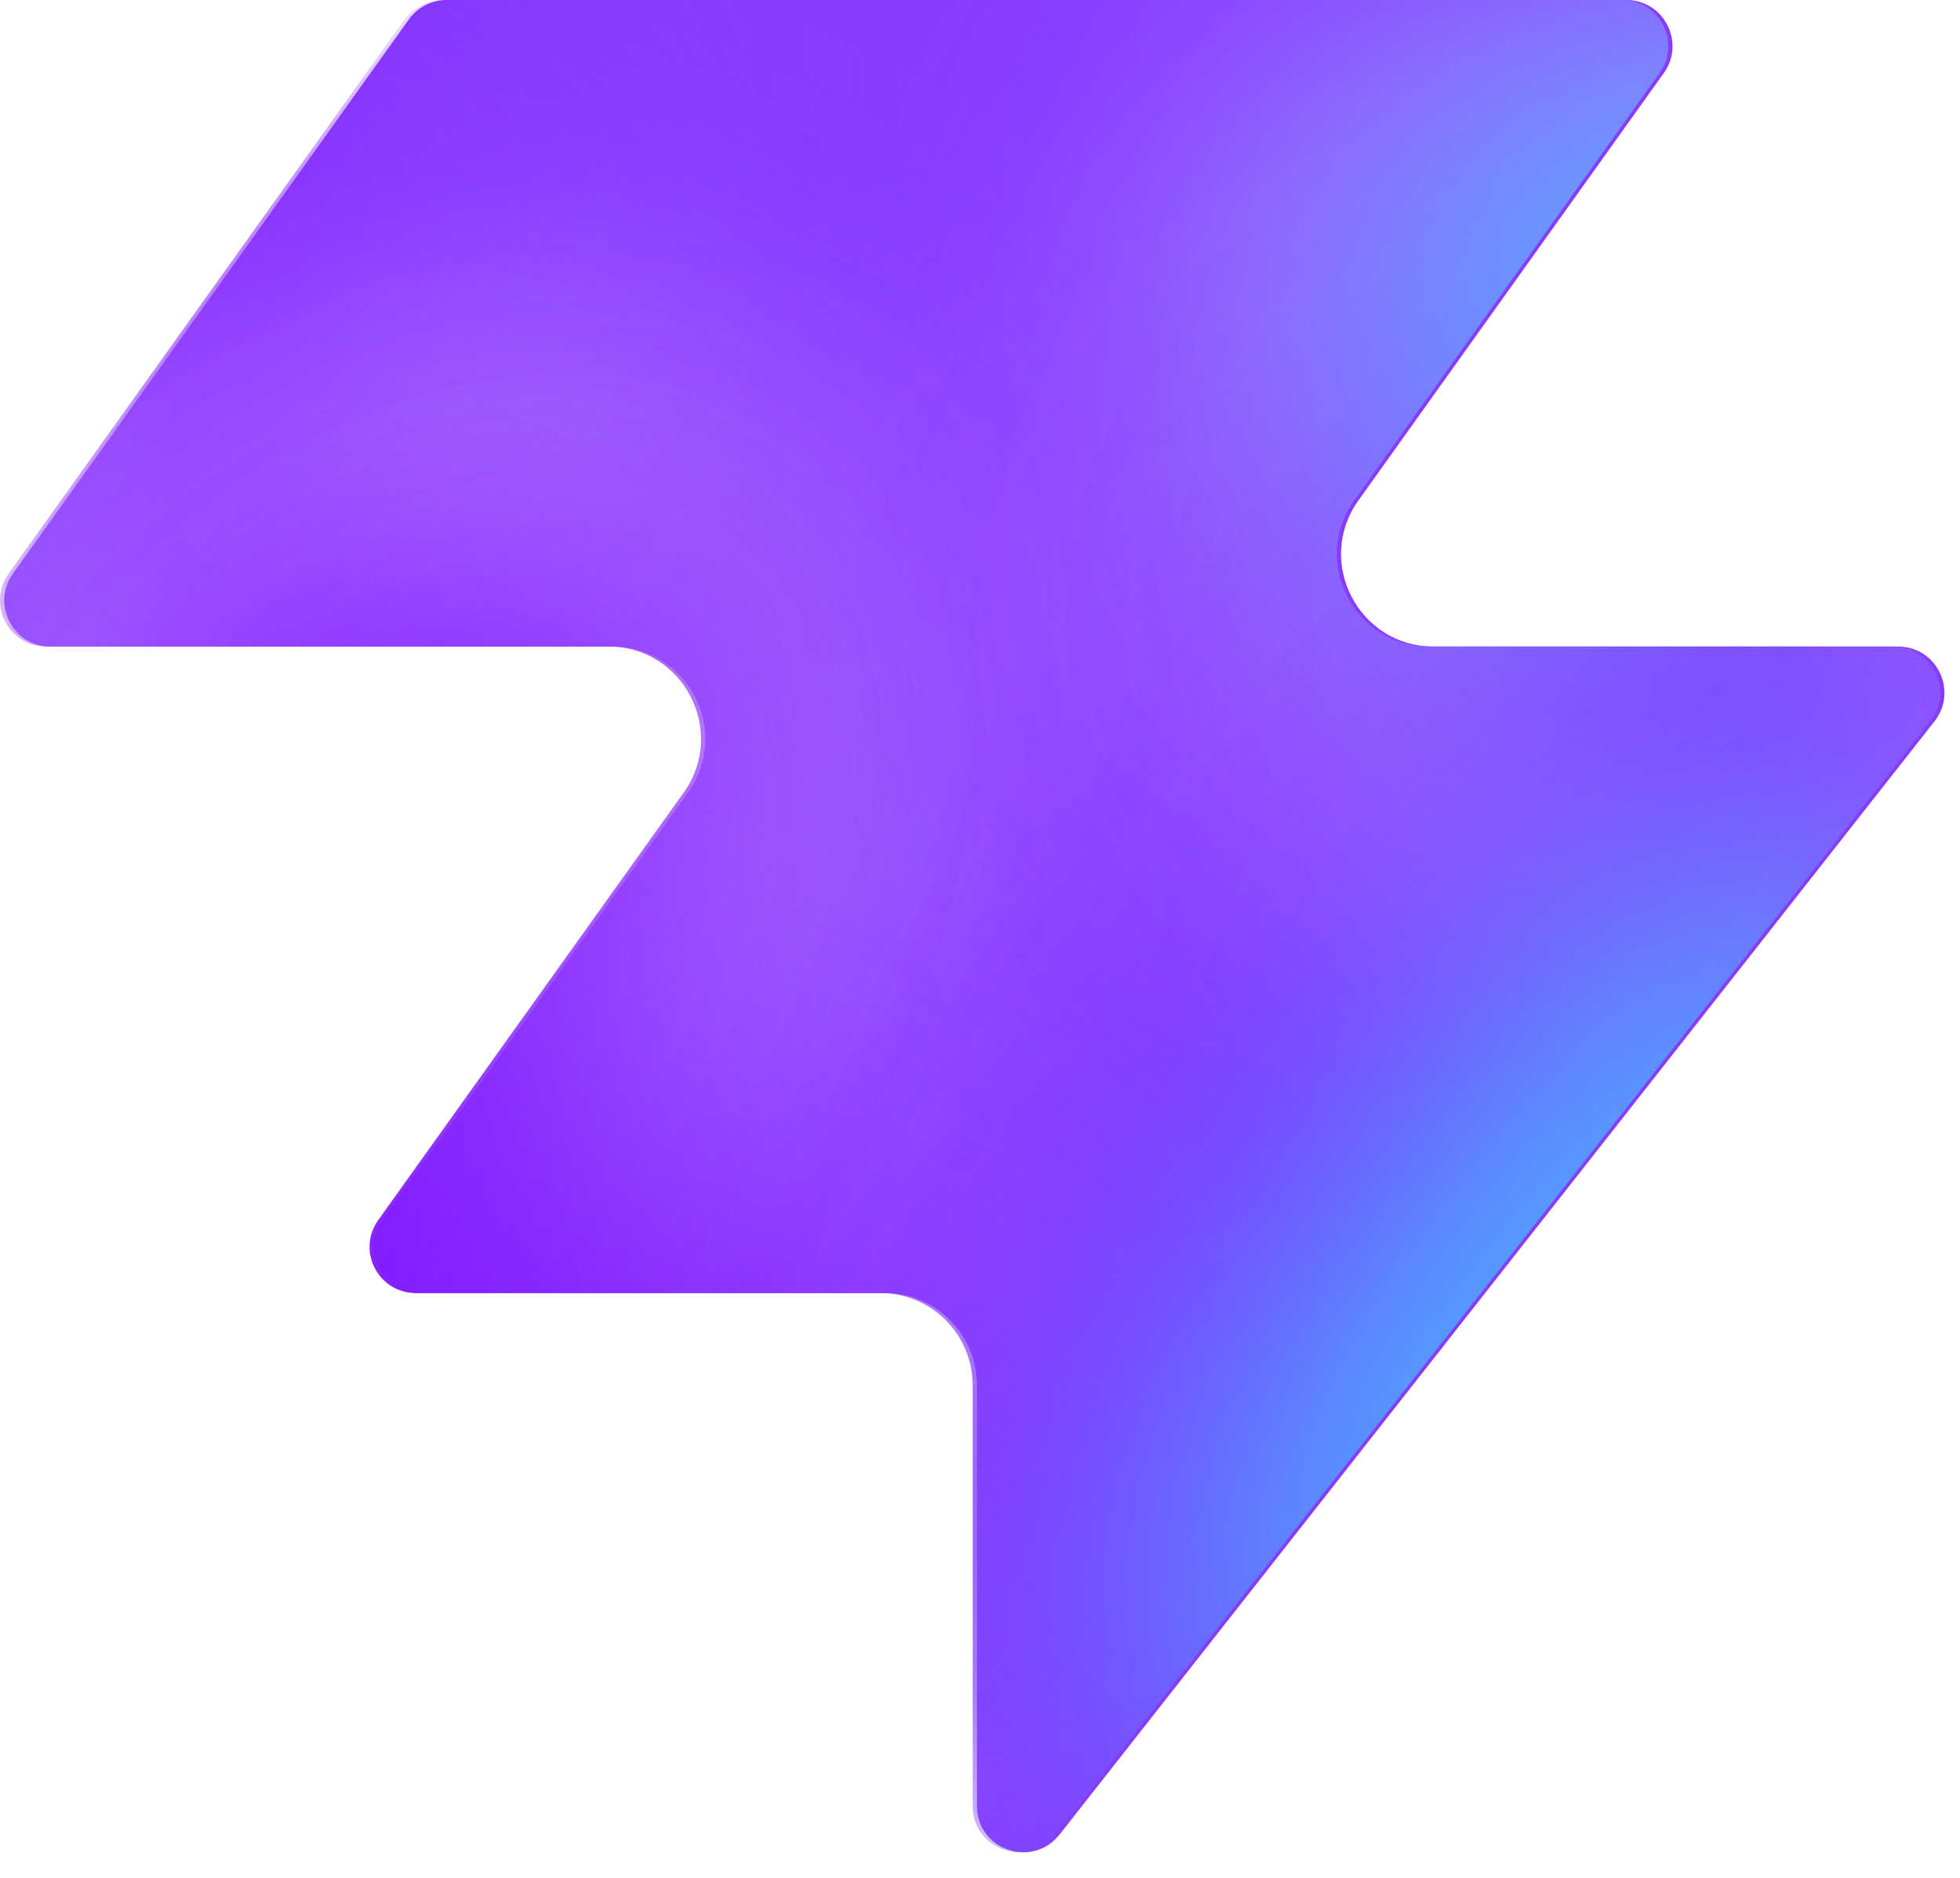
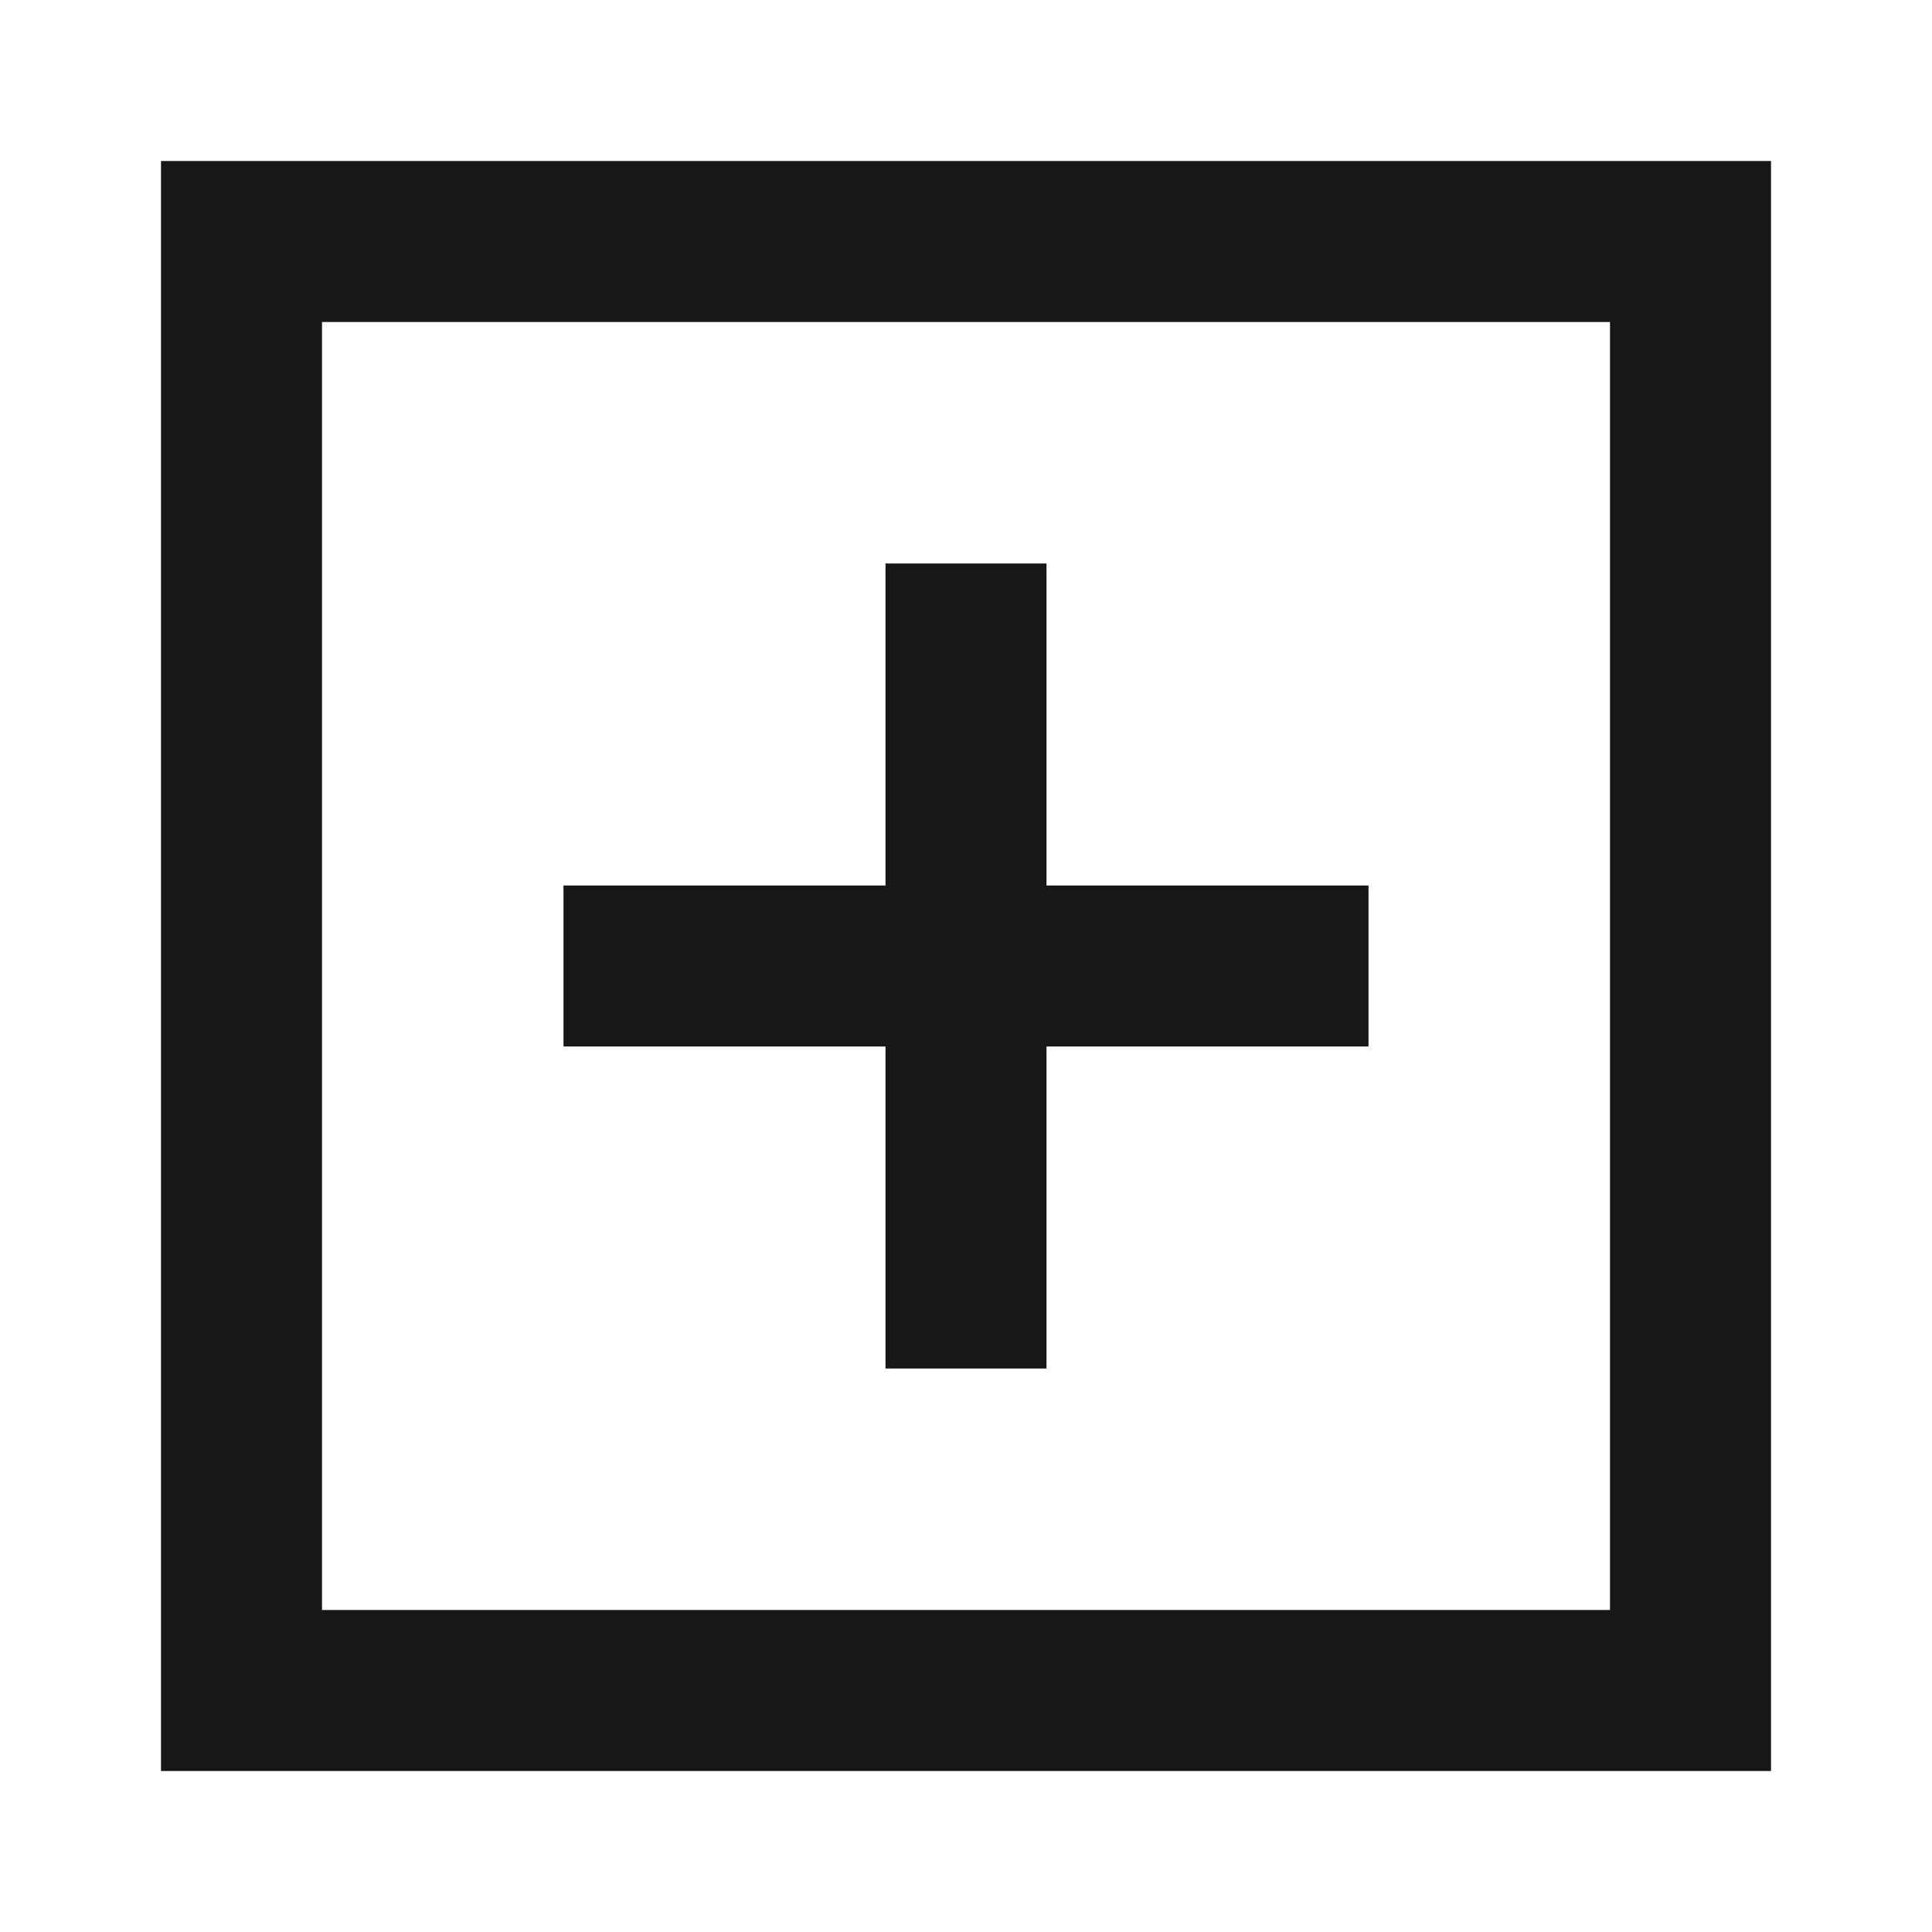
- <svg xmlns="http://www.w3.org/2000/svg" width="48" height="46" fill="none" viewBox="0 0 48 46">
-   <path fill="#863bff" d="M25.946 44.938c-.664.845-2.021.375-2.021-.698V33.937a2.26 2.26 0 0 0-2.262-2.262H10.287c-.92 0-1.456-1.04-.92-1.788l7.48-10.471c1.07-1.497 0-3.578-1.842-3.578H1.237c-.92 0-1.456-1.04-.92-1.788L10.013.474c.214-.297.556-.474.92-.474h28.894c.92 0 1.456 1.04.92 1.788l-7.48 10.471c-1.07 1.498 0 3.579 1.842 3.579h11.377c.943 0 1.473 1.088.89 1.83L25.947 44.94z" style="fill:#863bff;fill:color(display-p3 .525 .23 1);fill-opacity:1" />
-   <mask id="a" width="48" height="46" x="0" y="0" maskUnits="userSpaceOnUse" style="mask-type:alpha">
-     <path fill="#000" d="M25.842 44.938c-.664.844-2.021.375-2.021-.698V33.937a2.26 2.26 0 0 0-2.262-2.262H10.183c-.92 0-1.456-1.04-.92-1.788l7.48-10.471c1.07-1.498 0-3.579-1.842-3.579H1.133c-.92 0-1.456-1.04-.92-1.787L9.91.473c.214-.297.556-.474.92-.474h28.894c.92 0 1.456 1.04.92 1.788l-7.48 10.471c-1.07 1.498 0 3.578 1.842 3.578h11.377c.943 0 1.473 1.088.89 1.832L25.843 44.94z" style="fill:#000;fill-opacity:1" />
-   </mask>
-   <g mask="url(#a)">
-     <g filter="url(#b)">
-       <ellipse cx="5.508" cy="14.704" fill="#ede6ff" rx="5.508" ry="14.704" style="fill:#ede6ff;fill:color(display-p3 .927 .903 1);fill-opacity:1" transform="matrix(.00324 1 1 -.00324 -4.47 31.516)" />
-     </g>
-     <g filter="url(#c)">
-       <ellipse cx="10.399" cy="29.851" fill="#ede6ff" rx="10.399" ry="29.851" style="fill:#ede6ff;fill:color(display-p3 .927 .903 1);fill-opacity:1" transform="matrix(.00324 1 1 -.00324 -39.328 7.883)" />
-     </g>
-     <g filter="url(#d)">
-       <ellipse cx="5.508" cy="30.487" fill="#7e14ff" rx="5.508" ry="30.487" style="fill:#7e14ff;fill:color(display-p3 .492 .077 1);fill-opacity:1" transform="rotate(89.814 -25.913 -14.639)scale(1 -1)" />
-     </g>
-     <g filter="url(#e)">
-       <ellipse cx="5.508" cy="30.599" fill="#7e14ff" rx="5.508" ry="30.599" style="fill:#7e14ff;fill:color(display-p3 .492 .077 1);fill-opacity:1" transform="rotate(89.814 -32.644 -3.334)scale(1 -1)" />
-     </g>
-     <g filter="url(#f)">
-       <ellipse cx="5.508" cy="30.599" fill="#7e14ff" rx="5.508" ry="30.599" style="fill:#7e14ff;fill:color(display-p3 .492 .077 1);fill-opacity:1" transform="matrix(.00324 1 1 -.00324 -34.34 30.47)" />
-     </g>
-     <g filter="url(#g)">
-       <ellipse cx="14.072" cy="22.078" fill="#ede6ff" rx="14.072" ry="22.078" style="fill:#ede6ff;fill:color(display-p3 .927 .903 1);fill-opacity:1" transform="rotate(93.35 24.506 48.493)scale(-1 1)" />
-     </g>
-     <g filter="url(#h)">
-       <ellipse cx="3.47" cy="21.501" fill="#7e14ff" rx="3.47" ry="21.501" style="fill:#7e14ff;fill:color(display-p3 .492 .077 1);fill-opacity:1" transform="rotate(89.009 28.708 47.59)scale(-1 1)" />
-     </g>
-     <g filter="url(#i)">
-       <ellipse cx="3.47" cy="21.501" fill="#7e14ff" rx="3.47" ry="21.501" style="fill:#7e14ff;fill:color(display-p3 .492 .077 1);fill-opacity:1" transform="rotate(89.009 28.708 47.59)scale(-1 1)" />
-     </g>
-     <g filter="url(#j)">
-       <ellipse cx=".387" cy="8.972" fill="#7e14ff" rx="4.407" ry="29.108" style="fill:#7e14ff;fill:color(display-p3 .492 .077 1);fill-opacity:1" transform="rotate(39.51 .387 8.972)" />
-     </g>
-     <g filter="url(#k)">
-       <ellipse cx="47.523" cy="-6.092" fill="#7e14ff" rx="4.407" ry="29.108" style="fill:#7e14ff;fill:color(display-p3 .492 .077 1);fill-opacity:1" transform="rotate(37.892 47.523 -6.092)" />
-     </g>
-     <g filter="url(#l)">
-       <ellipse cx="41.412" cy="6.333" fill="#47bfff" rx="5.971" ry="9.665" style="fill:#47bfff;fill:color(display-p3 .28 .748 1);fill-opacity:1" transform="rotate(37.892 41.412 6.333)" />
-     </g>
-     <g filter="url(#m)">
-       <ellipse cx="-1.879" cy="38.332" fill="#7e14ff" rx="4.407" ry="29.108" style="fill:#7e14ff;fill:color(display-p3 .492 .077 1);fill-opacity:1" transform="rotate(37.892 -1.88 38.332)" />
-     </g>
-     <g filter="url(#n)">
-       <ellipse cx="-1.879" cy="38.332" fill="#7e14ff" rx="4.407" ry="29.108" style="fill:#7e14ff;fill:color(display-p3 .492 .077 1);fill-opacity:1" transform="rotate(37.892 -1.88 38.332)" />
-     </g>
-     <g filter="url(#o)">
-       <ellipse cx="35.651" cy="29.907" fill="#7e14ff" rx="4.407" ry="29.108" style="fill:#7e14ff;fill:color(display-p3 .492 .077 1);fill-opacity:1" transform="rotate(37.892 35.651 29.907)" />
-     </g>
-     <g filter="url(#p)">
-       <ellipse cx="38.418" cy="32.4" fill="#47bfff" rx="5.971" ry="15.297" style="fill:#47bfff;fill:color(display-p3 .28 .748 1);fill-opacity:1" transform="rotate(37.892 38.418 32.4)" />
-     </g>
-   </g>
-   <defs>
-     <filter id="b" width="60.045" height="41.654" x="-19.77" y="16.149" color-interpolation-filters="sRGB" filterUnits="userSpaceOnUse">
-       <feFlood flood-opacity="0" result="BackgroundImageFix" />
-       <feBlend in="SourceGraphic" in2="BackgroundImageFix" result="shape" />
-       <feGaussianBlur result="effect1_foregroundBlur_2002_17158" stdDeviation="7.659" />
-     </filter>
-     <filter id="c" width="90.34" height="51.437" x="-54.613" y="-7.533" color-interpolation-filters="sRGB" filterUnits="userSpaceOnUse">
-       <feFlood flood-opacity="0" result="BackgroundImageFix" />
-       <feBlend in="SourceGraphic" in2="BackgroundImageFix" result="shape" />
-       <feGaussianBlur result="effect1_foregroundBlur_2002_17158" stdDeviation="7.659" />
-     </filter>
-     <filter id="d" width="79.355" height="29.4" x="-49.64" y="2.03" color-interpolation-filters="sRGB" filterUnits="userSpaceOnUse">
-       <feFlood flood-opacity="0" result="BackgroundImageFix" />
-       <feBlend in="SourceGraphic" in2="BackgroundImageFix" result="shape" />
-       <feGaussianBlur result="effect1_foregroundBlur_2002_17158" stdDeviation="4.596" />
-     </filter>
-     <filter id="e" width="79.579" height="29.4" x="-45.045" y="20.029" color-interpolation-filters="sRGB" filterUnits="userSpaceOnUse">
-       <feFlood flood-opacity="0" result="BackgroundImageFix" />
-       <feBlend in="SourceGraphic" in2="BackgroundImageFix" result="shape" />
-       <feGaussianBlur result="effect1_foregroundBlur_2002_17158" stdDeviation="4.596" />
-     </filter>
-     <filter id="f" width="79.579" height="29.4" x="-43.513" y="21.178" color-interpolation-filters="sRGB" filterUnits="userSpaceOnUse">
-       <feFlood flood-opacity="0" result="BackgroundImageFix" />
-       <feBlend in="SourceGraphic" in2="BackgroundImageFix" result="shape" />
-       <feGaussianBlur result="effect1_foregroundBlur_2002_17158" stdDeviation="4.596" />
-     </filter>
-     <filter id="g" width="74.749" height="58.852" x="15.756" y="-17.901" color-interpolation-filters="sRGB" filterUnits="userSpaceOnUse">
-       <feFlood flood-opacity="0" result="BackgroundImageFix" />
-       <feBlend in="SourceGraphic" in2="BackgroundImageFix" result="shape" />
-       <feGaussianBlur result="effect1_foregroundBlur_2002_17158" stdDeviation="7.659" />
-     </filter>
-     <filter id="h" width="61.377" height="25.362" x="23.548" y="2.284" color-interpolation-filters="sRGB" filterUnits="userSpaceOnUse">
-       <feFlood flood-opacity="0" result="BackgroundImageFix" />
-       <feBlend in="SourceGraphic" in2="BackgroundImageFix" result="shape" />
-       <feGaussianBlur result="effect1_foregroundBlur_2002_17158" stdDeviation="4.596" />
-     </filter>
-     <filter id="i" width="61.377" height="25.362" x="23.548" y="2.284" color-interpolation-filters="sRGB" filterUnits="userSpaceOnUse">
-       <feFlood flood-opacity="0" result="BackgroundImageFix" />
-       <feBlend in="SourceGraphic" in2="BackgroundImageFix" result="shape" />
-       <feGaussianBlur result="effect1_foregroundBlur_2002_17158" stdDeviation="4.596" />
-     </filter>
-     <filter id="j" width="56.045" height="63.649" x="-27.636" y="-22.853" color-interpolation-filters="sRGB" filterUnits="userSpaceOnUse">
-       <feFlood flood-opacity="0" result="BackgroundImageFix" />
-       <feBlend in="SourceGraphic" in2="BackgroundImageFix" result="shape" />
-       <feGaussianBlur result="effect1_foregroundBlur_2002_17158" stdDeviation="4.596" />
-     </filter>
-     <filter id="k" width="54.814" height="64.646" x="20.116" y="-38.415" color-interpolation-filters="sRGB" filterUnits="userSpaceOnUse">
-       <feFlood flood-opacity="0" result="BackgroundImageFix" />
-       <feBlend in="SourceGraphic" in2="BackgroundImageFix" result="shape" />
-       <feGaussianBlur result="effect1_foregroundBlur_2002_17158" stdDeviation="4.596" />
-     </filter>
-     <filter id="l" width="33.541" height="35.313" x="24.641" y="-11.323" color-interpolation-filters="sRGB" filterUnits="userSpaceOnUse">
-       <feFlood flood-opacity="0" result="BackgroundImageFix" />
-       <feBlend in="SourceGraphic" in2="BackgroundImageFix" result="shape" />
-       <feGaussianBlur result="effect1_foregroundBlur_2002_17158" stdDeviation="4.596" />
-     </filter>
-     <filter id="m" width="54.814" height="64.646" x="-29.286" y="6.009" color-interpolation-filters="sRGB" filterUnits="userSpaceOnUse">
-       <feFlood flood-opacity="0" result="BackgroundImageFix" />
-       <feBlend in="SourceGraphic" in2="BackgroundImageFix" result="shape" />
-       <feGaussianBlur result="effect1_foregroundBlur_2002_17158" stdDeviation="4.596" />
-     </filter>
-     <filter id="n" width="54.814" height="64.646" x="-29.286" y="6.009" color-interpolation-filters="sRGB" filterUnits="userSpaceOnUse">
-       <feFlood flood-opacity="0" result="BackgroundImageFix" />
-       <feBlend in="SourceGraphic" in2="BackgroundImageFix" result="shape" />
-       <feGaussianBlur result="effect1_foregroundBlur_2002_17158" stdDeviation="4.596" />
-     </filter>
-     <filter id="o" width="54.814" height="64.646" x="8.244" y="-2.416" color-interpolation-filters="sRGB" filterUnits="userSpaceOnUse">
-       <feFlood flood-opacity="0" result="BackgroundImageFix" />
-       <feBlend in="SourceGraphic" in2="BackgroundImageFix" result="shape" />
-       <feGaussianBlur result="effect1_foregroundBlur_2002_17158" stdDeviation="4.596" />
-     </filter>
-     <filter id="p" width="39.409" height="43.623" x="18.713" y="10.588" color-interpolation-filters="sRGB" filterUnits="userSpaceOnUse">
-       <feFlood flood-opacity="0" result="BackgroundImageFix" />
-       <feBlend in="SourceGraphic" in2="BackgroundImageFix" result="shape" />
-       <feGaussianBlur result="effect1_foregroundBlur_2002_17158" stdDeviation="4.596" />
-     </filter>
-   </defs>
+ <svg xmlns="http://www.w3.org/2000/svg" viewBox="0 0 24 24" fill="none" stroke="#171717" stroke-width="2" stroke-linecap="square" stroke-linejoin="miter">
+   <rect x="3" y="3" width="18" height="18" />
+   <path d="M8 12h8" />
+   <path d="M12 8v8" />
</svg>
